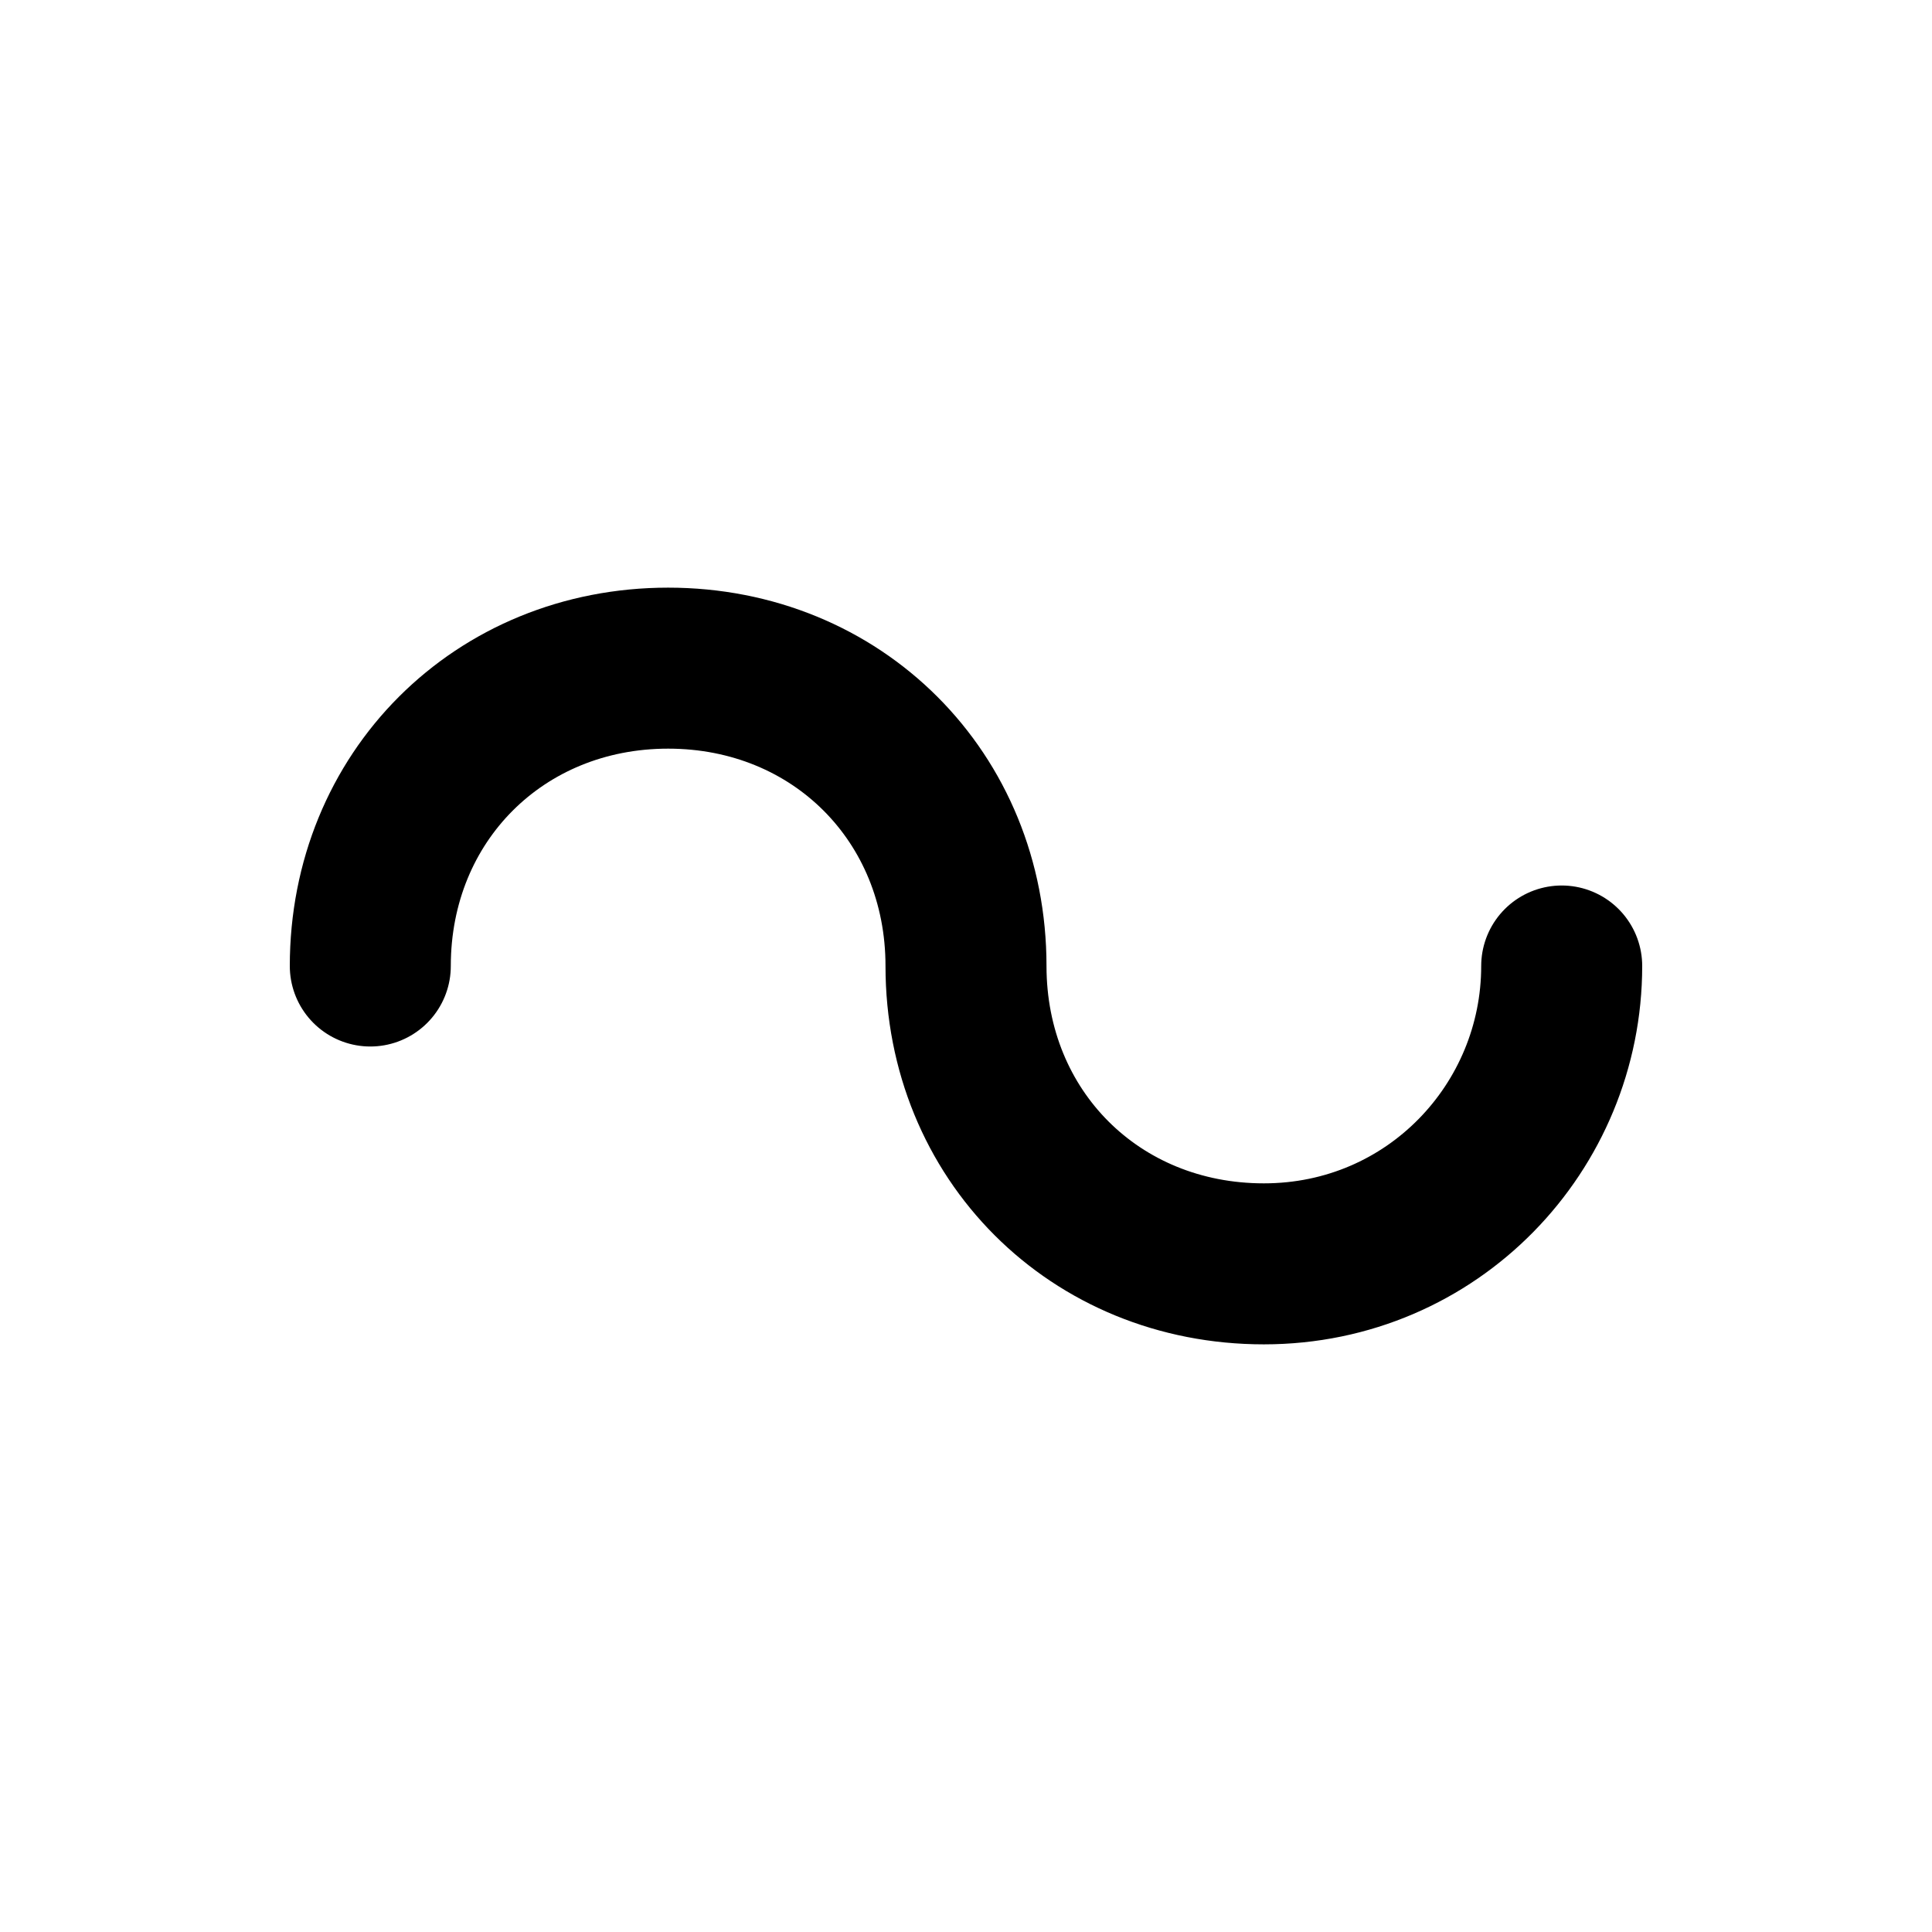
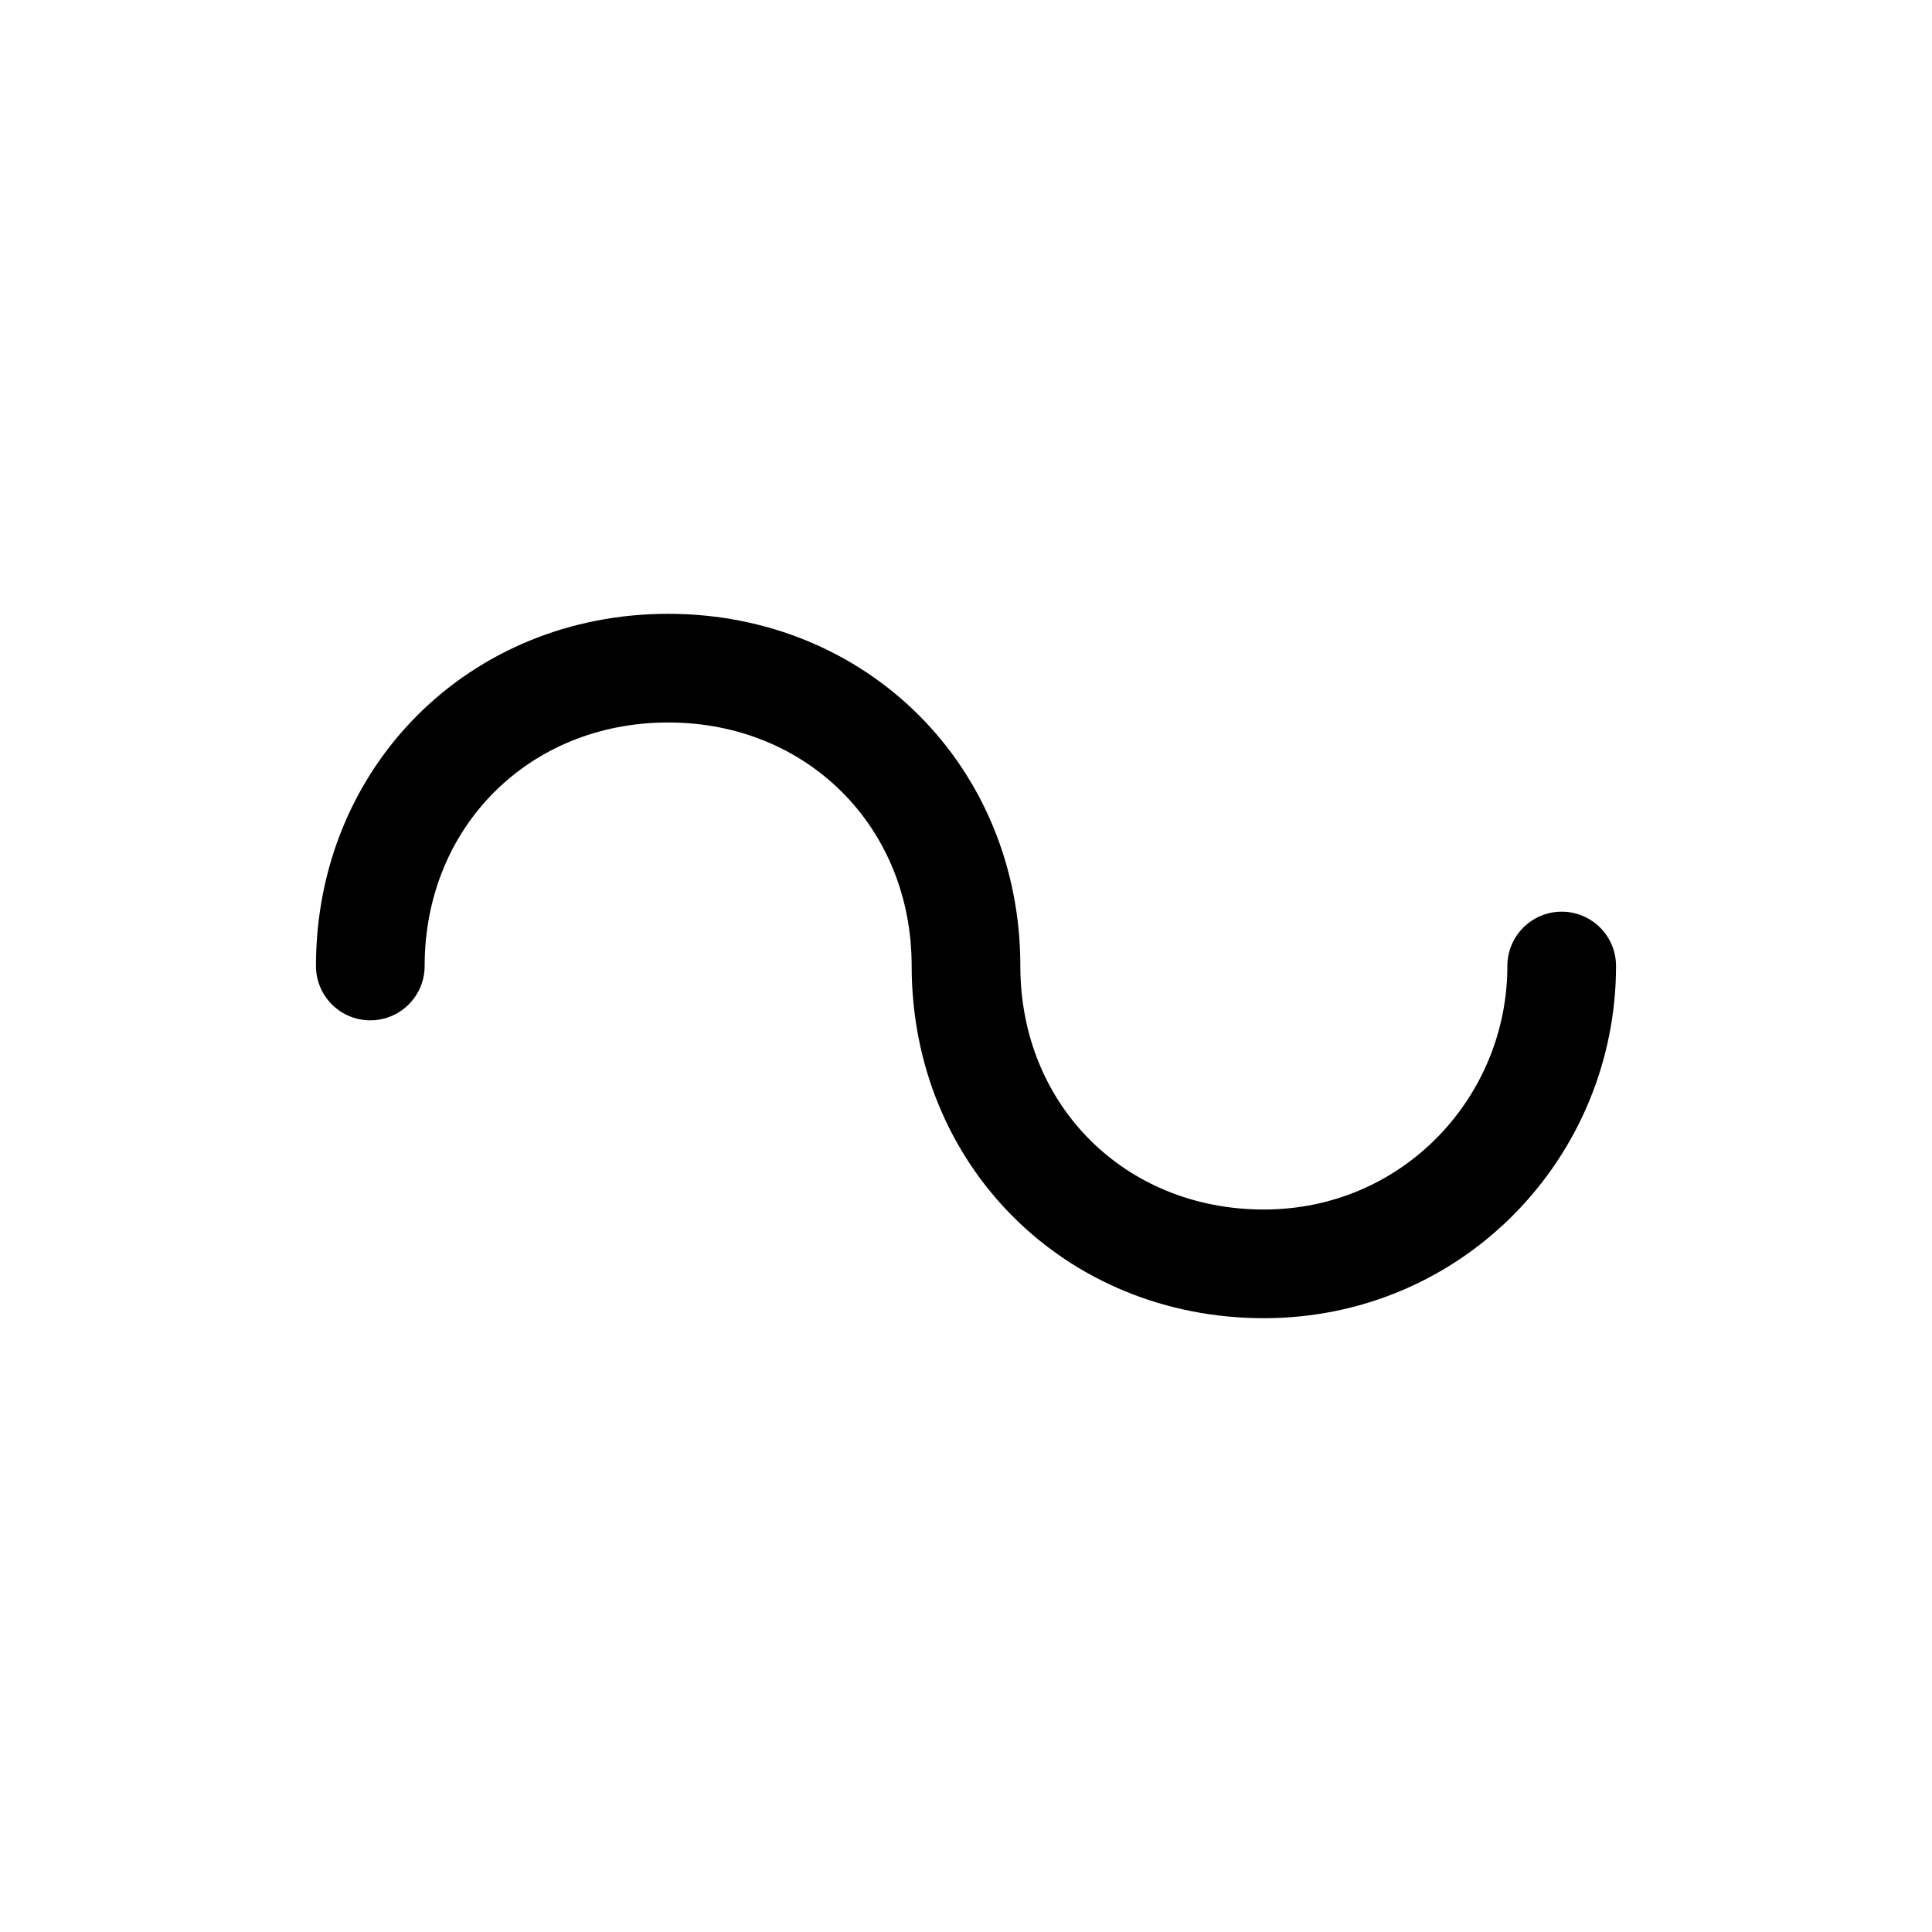
<svg xmlns="http://www.w3.org/2000/svg" id="Layer_1" data-name="Layer 1" version="1.1" viewBox="12 12 24 24" width="24" height="24">
  <defs>
    <style>
      .cls-1 {
        stroke-width: 0px;
      }

      .cls-1, .cls-2, .cls-3 {
        fill: none;
      }

      .cls-4 {
        clip-path: url(#clippath);
      }

      .cls-2, .cls-3 {
        stroke: #000;
        stroke-linecap: round;
        stroke-linejoin: round;
      }

      .cls-3 {
-         stroke-width: 2px;
+         stroke-width: 1.35px;
      }

      .cls-5 {
        display: none;
      }
    </style>
    <clipPath id="clippath">
      <rect class="cls-1" x="16.1" y="24.5" width="15.8" height="3.2" />
    </clipPath>
  </defs>
  <g id="trasnformer" class="cls-5">
    <circle class="cls-2" cx="18.6" cy="24" r="6.9" />
    <circle class="cls-2" cx="29.4" cy="24" r="6.9" />
  </g>
  <g id="Base" class="cls-5">
    <rect class="cls-3" x="5.3" y="5.3" width="37.3" height="37.3" rx="1.3" ry="1.3" />
    <line class="cls-3" x1="5.3" y1="42.7" x2="42.3" y2="5.7" />
  </g>
  <g id="rectifier" class="cls-5">
    <path class="cls-2" d="M24,14.3c0,2-1.6,3.7-3.7,3.7s-3.7-1.6-3.7-3.7-1.6-3.7-3.7-3.7-3.7,1.6-3.7,3.7" />
    <line class="cls-2" x1="24.5" y1="34.1" x2="38" y2="34.1" />
    <line class="cls-2" x1="24.5" y1="36.8" x2="27.2" y2="36.8" />
  </g>
  <g id="rectifier_copy" data-name="rectifier copy" class="cls-5">
    <line class="cls-3" x1="17.2" y1="23.2" x2="30.7" y2="23.2" />
    <g class="cls-4">
      <g>
        <line class="cls-3" x1="17.2" y1="25.9" x2="19.9" y2="25.9" />
        <line class="cls-3" x1="22.6" y1="25.9" x2="25.3" y2="25.9" />
        <line class="cls-3" x1="28.1" y1="25.9" x2="30.8" y2="25.9" />
      </g>
    </g>
  </g>
  <path class="cls-3" d="M31.4,24c0,2-1.6,3.7-3.7,3.7s-3.7-1.6-3.7-3.7-1.6-3.7-3.7-3.7-3.7,1.6-3.7,3.7" />
</svg>
